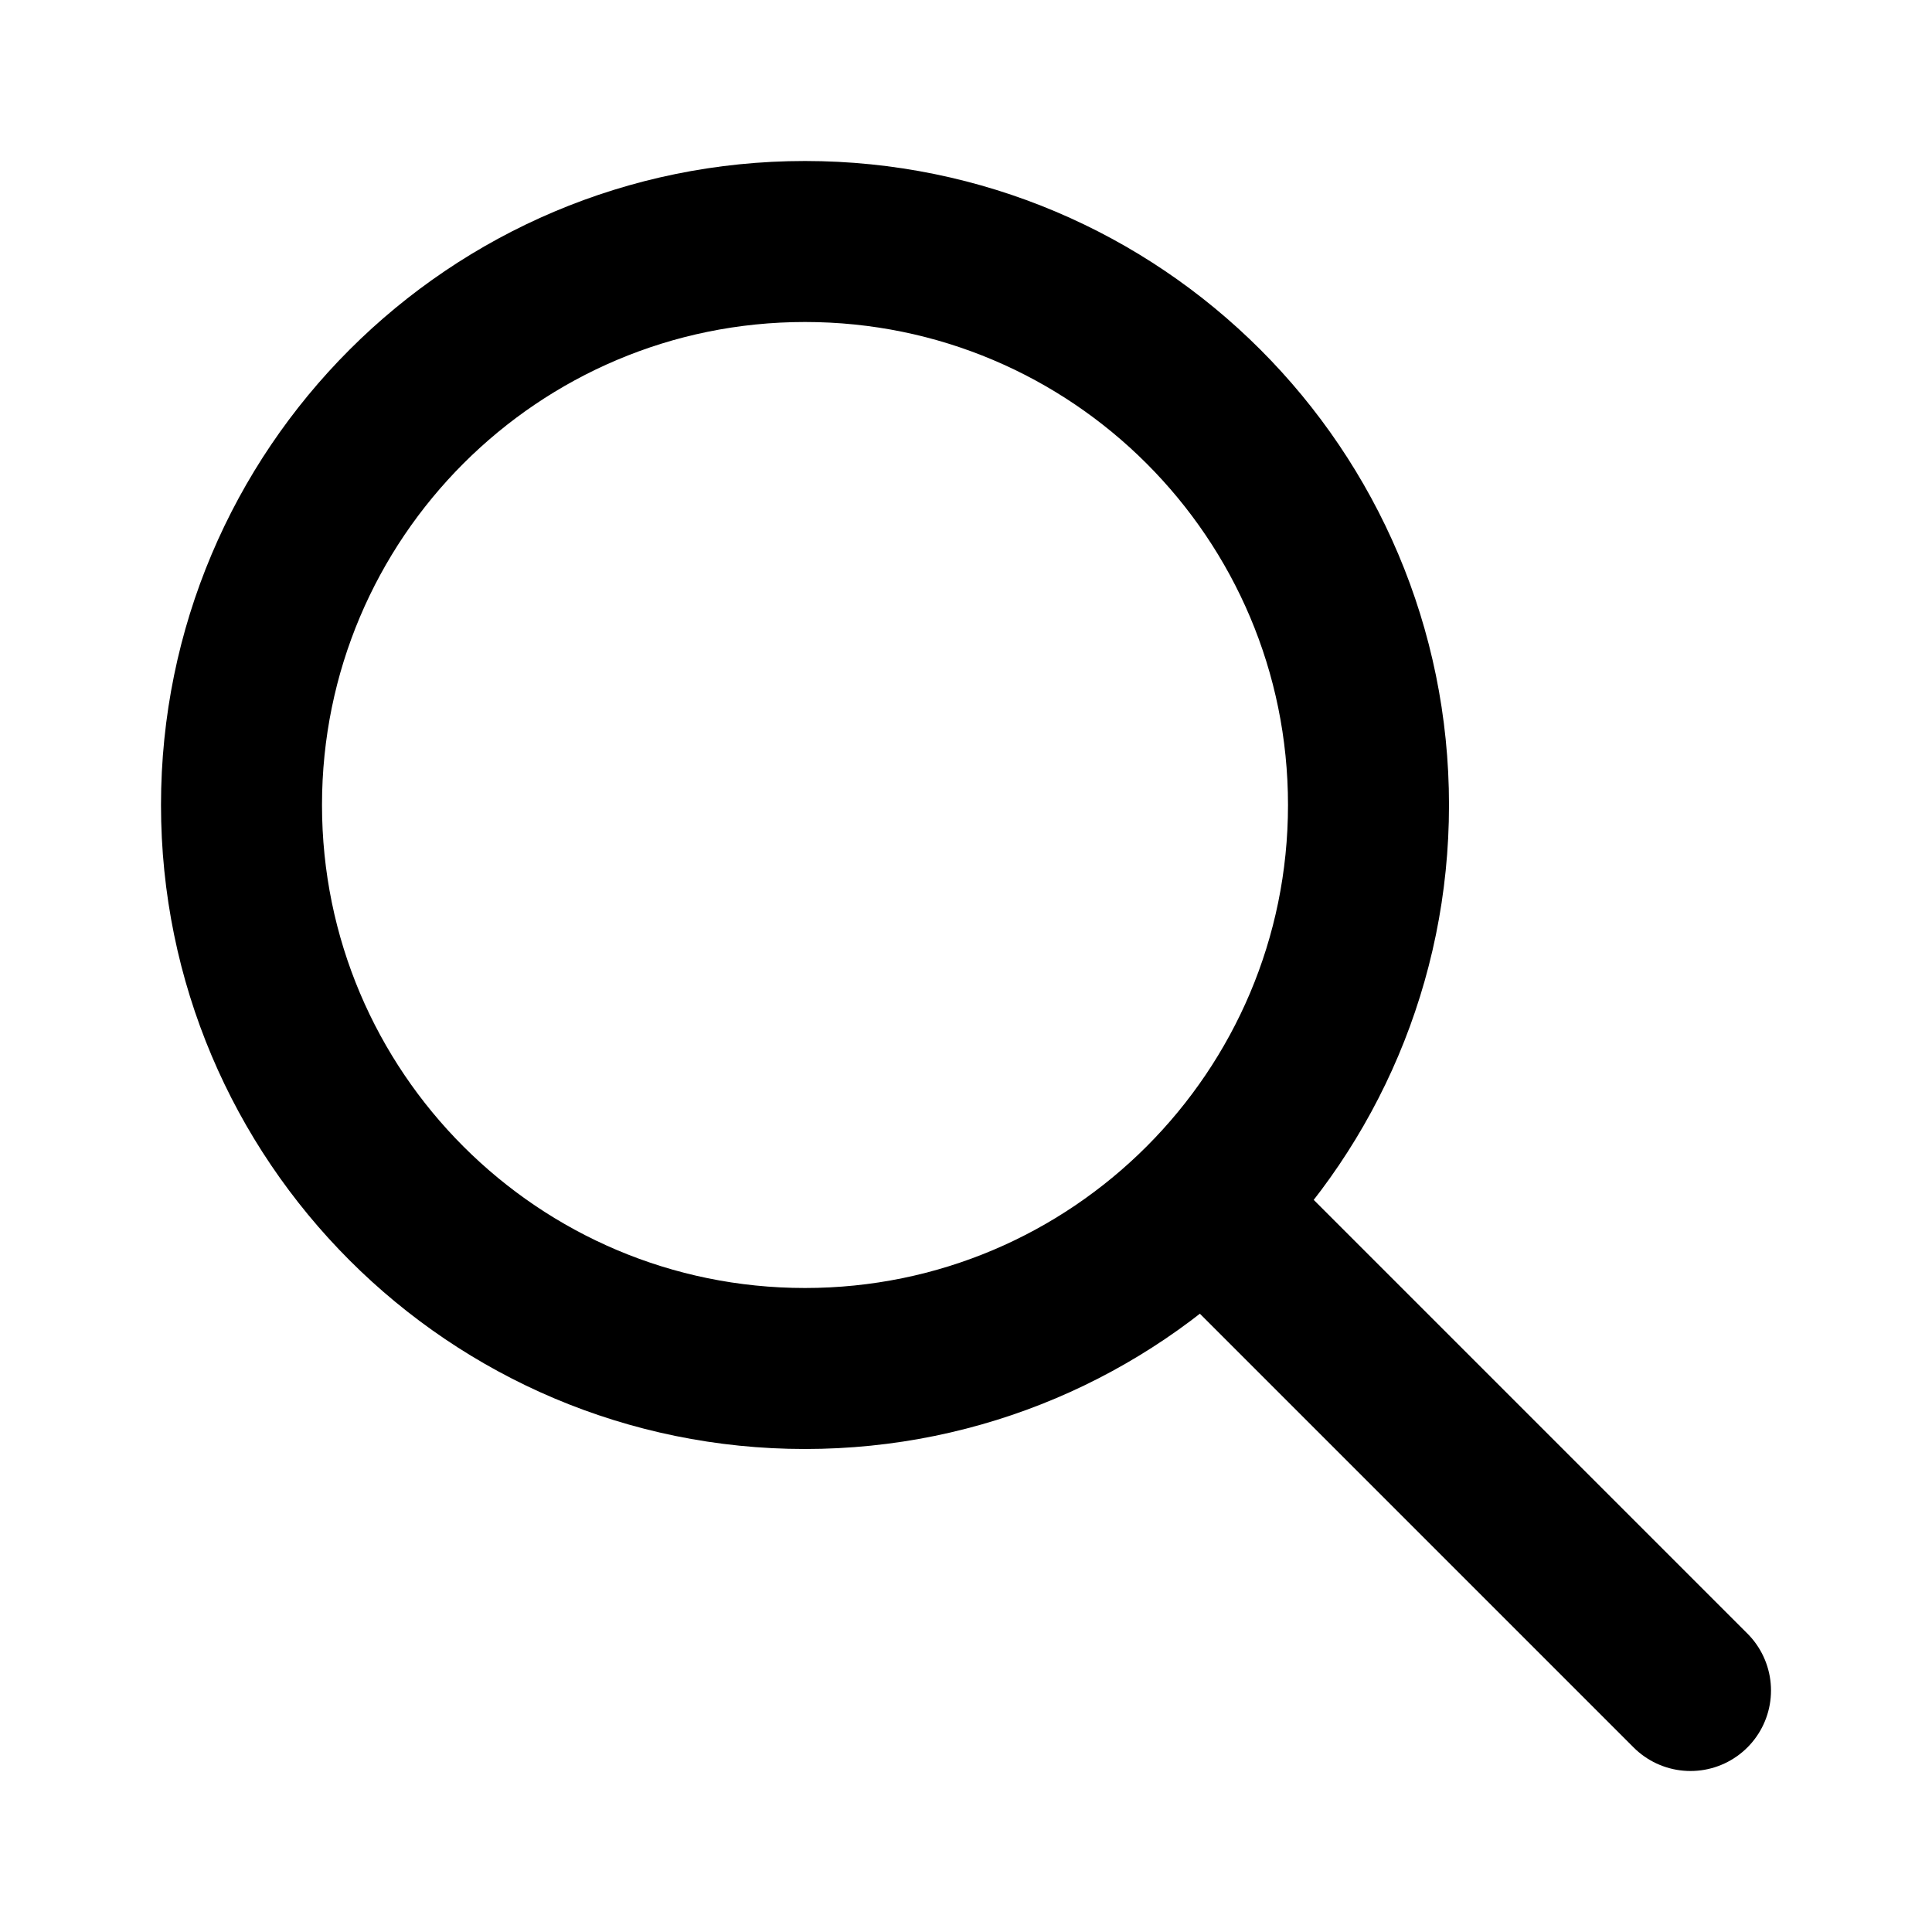
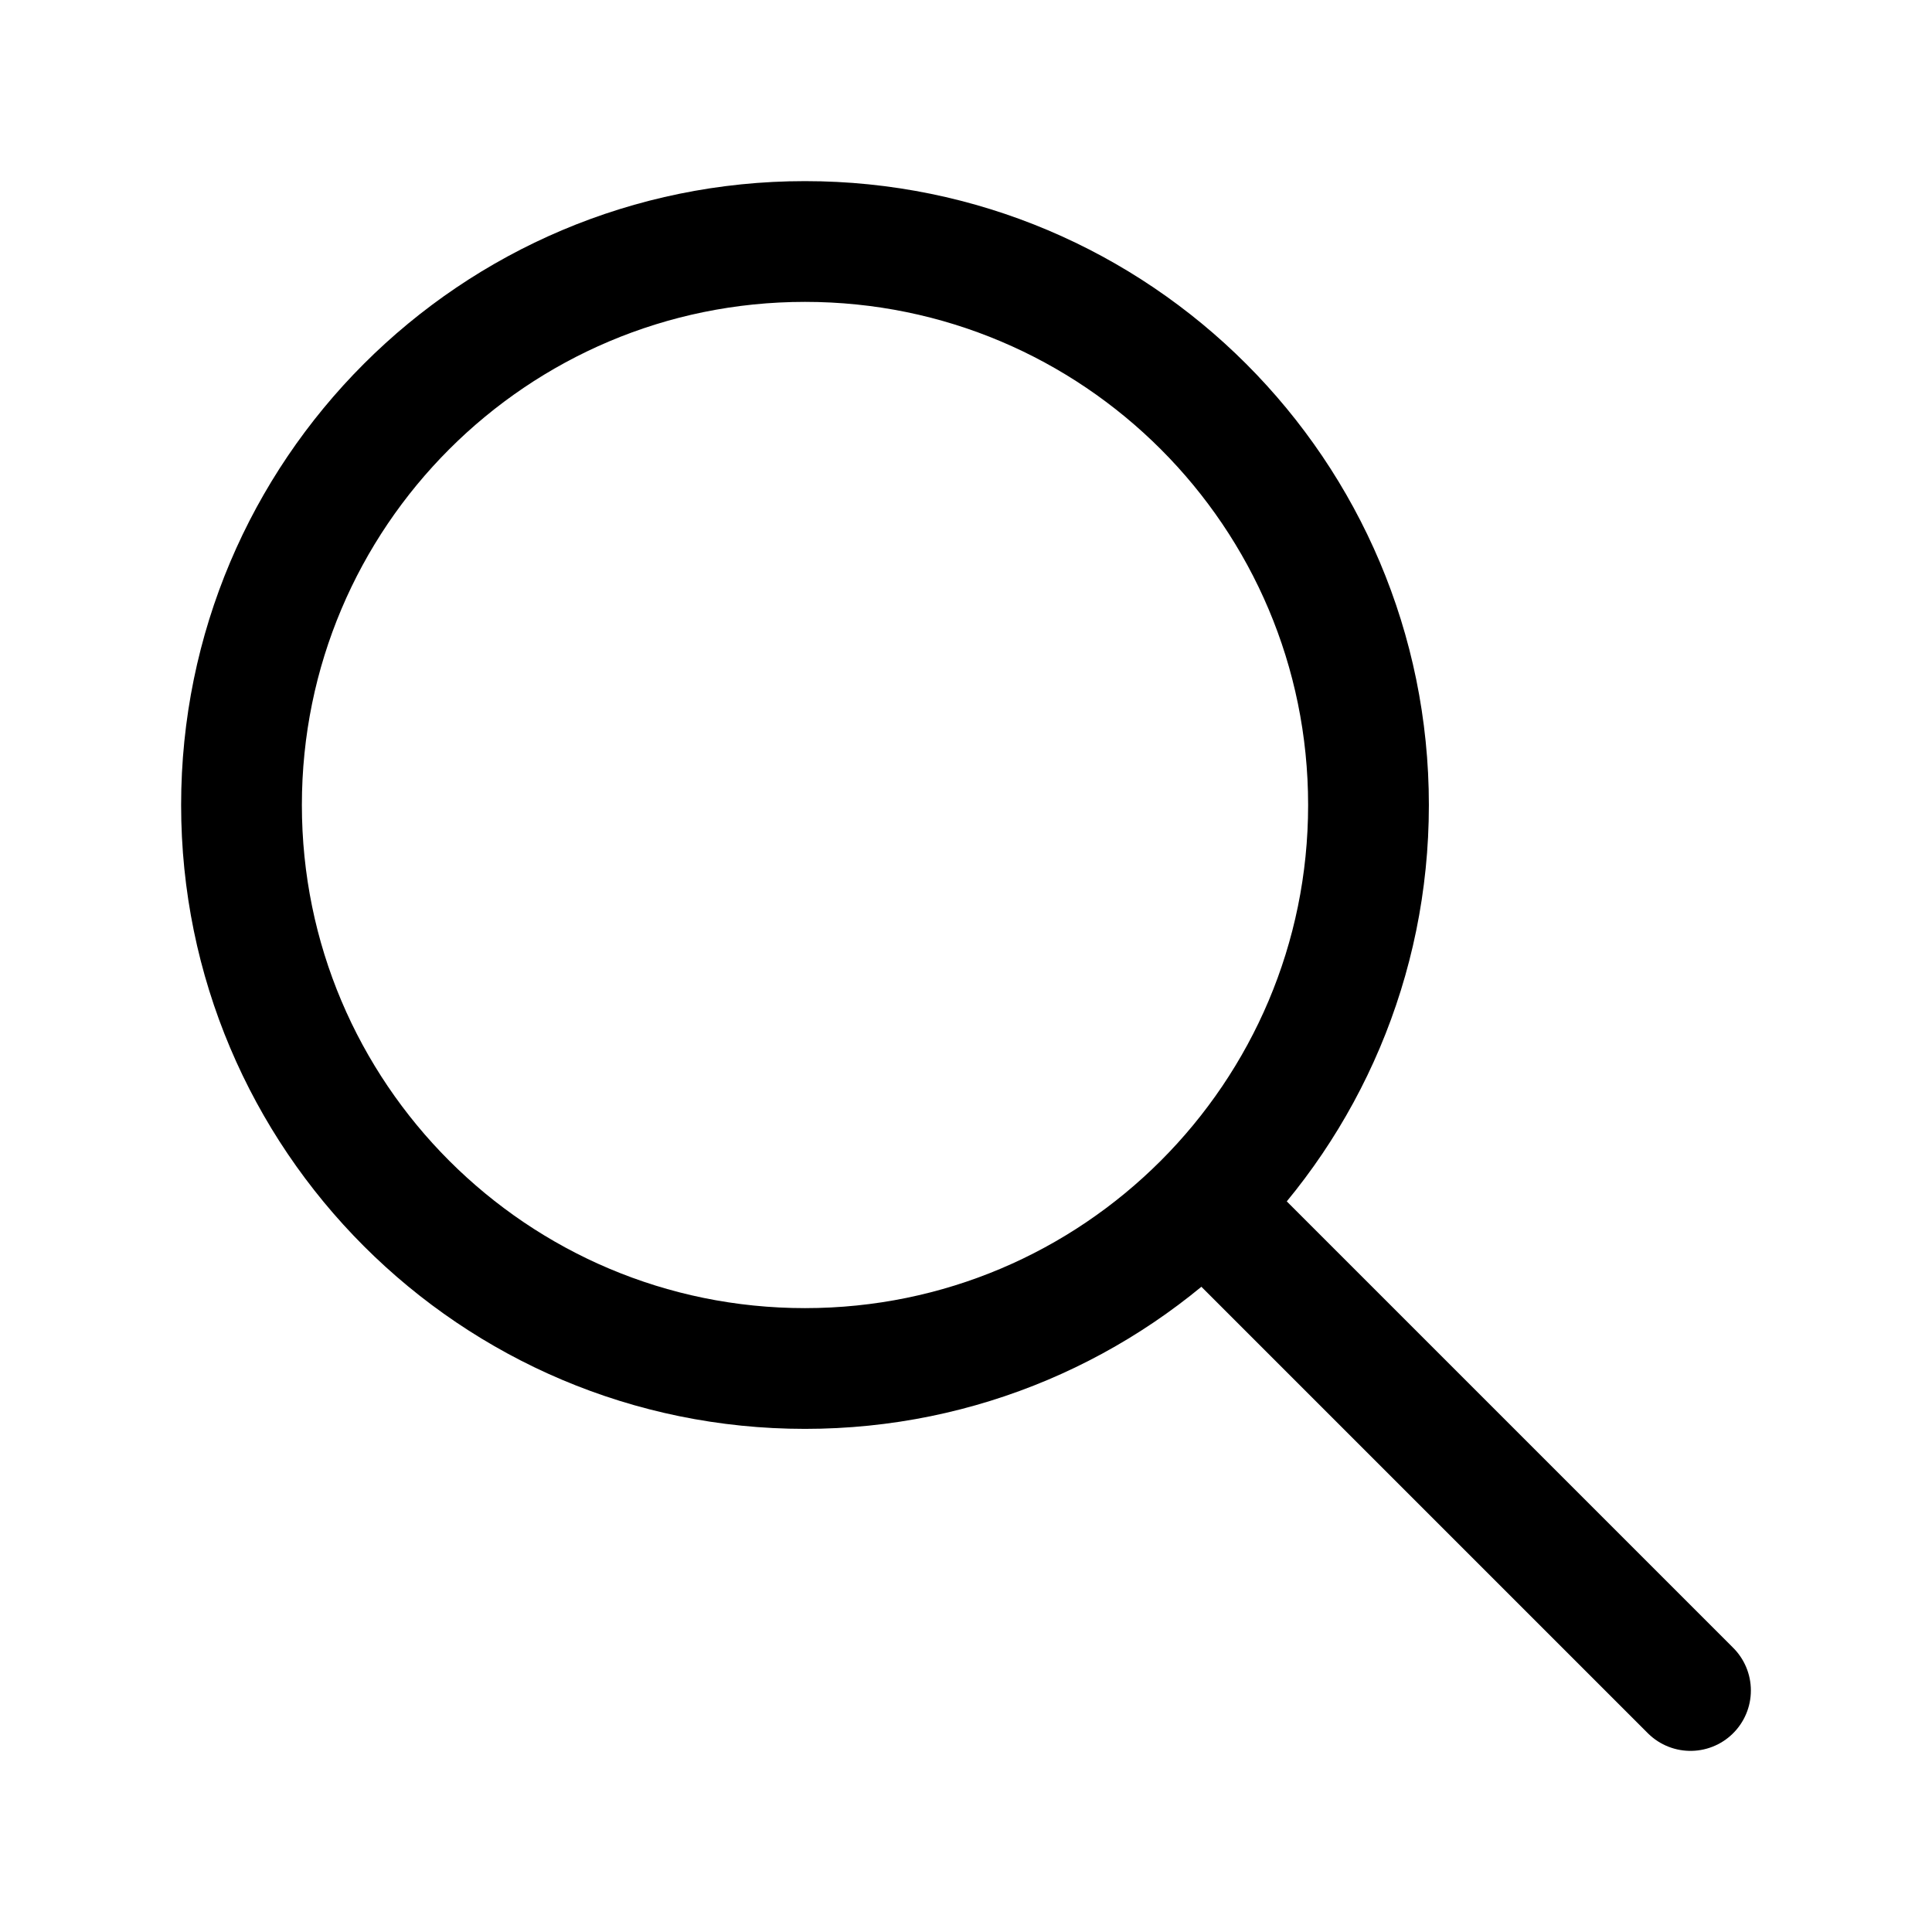
- <svg xmlns="http://www.w3.org/2000/svg" width="24" height="24" viewBox="0 0 24 24" fill="none" stroke="currentColor" stroke-width="2" stroke-linecap="round" stroke-linejoin="round" class="icon icon-tabler icons-tabler-outline icon-tabler-search">
-   <path stroke="none" d="M0 0h24v24H0z" fill="none" />
+ <svg xmlns="http://www.w3.org/2000/svg" width="24" height="24" viewBox="0 0 24 24" fill="none" stroke="currentColor" stroke-width="1.5" stroke-linecap="round" stroke-linejoin="round">
  <path d="M10 10m-7 0a7 7 0 1 0 14 0a7 7 0 1 0 -14 0" />
  <path d="M21 21l-6 -6" />
</svg>
